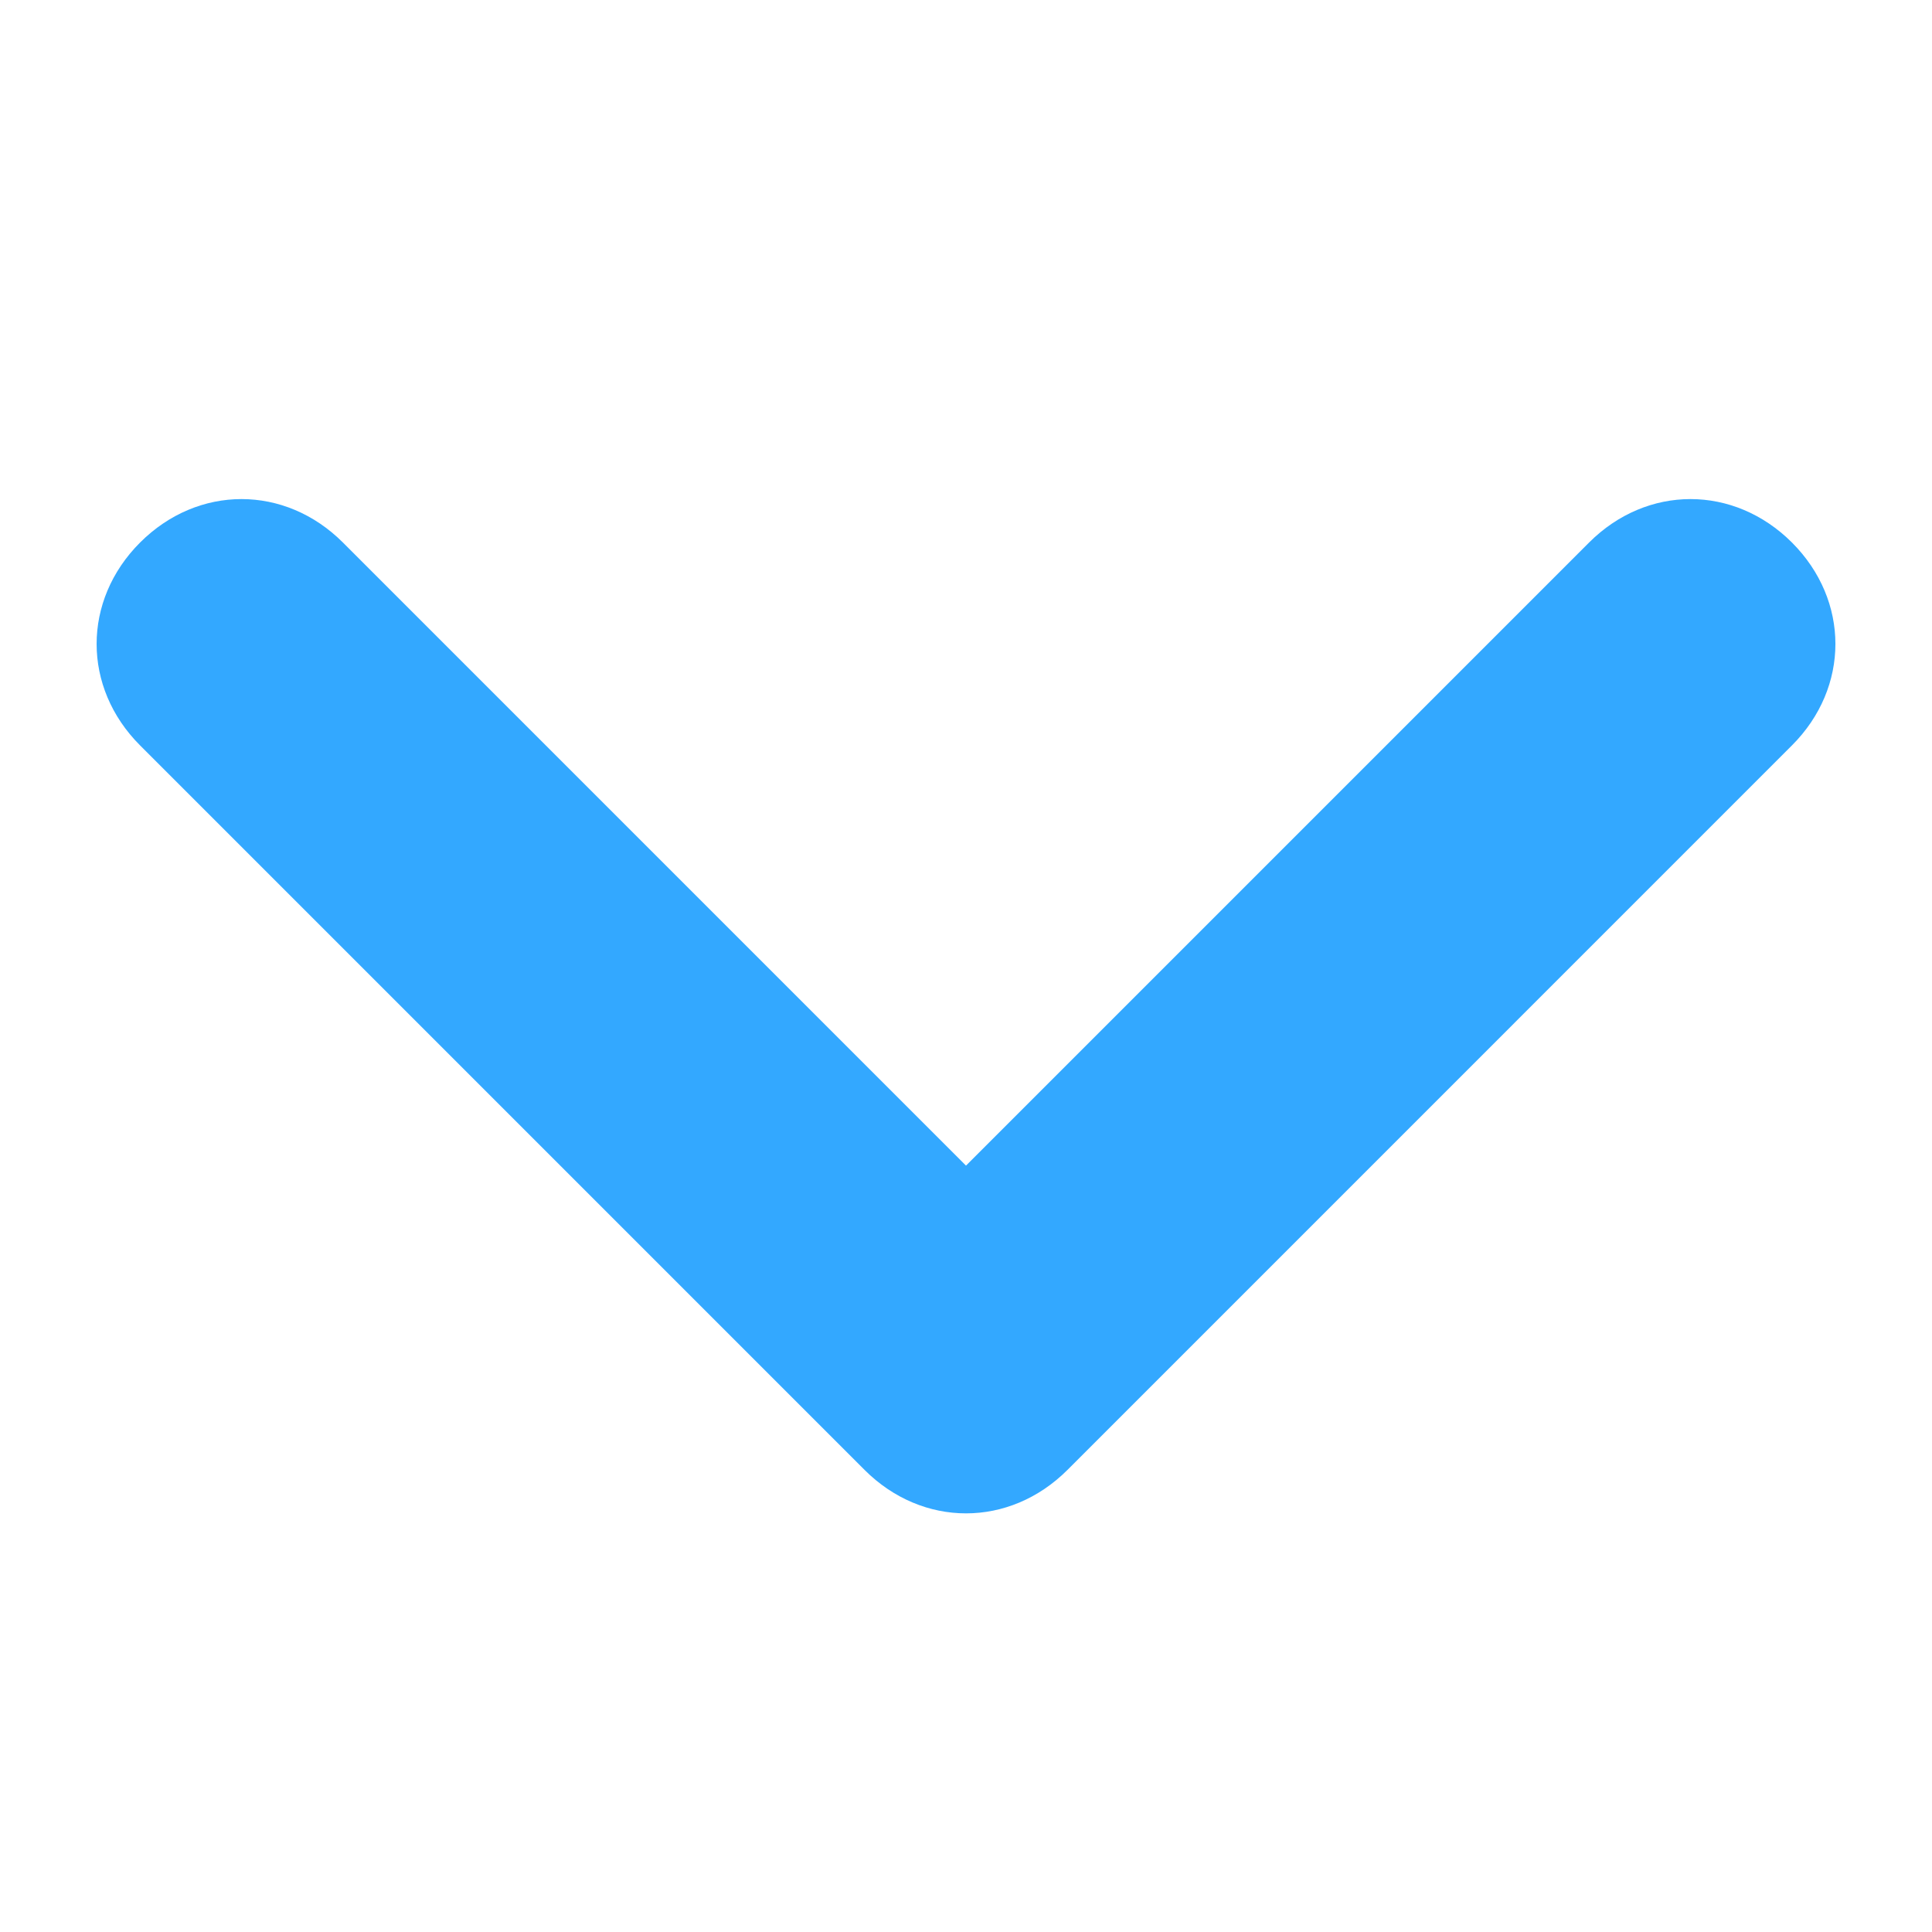
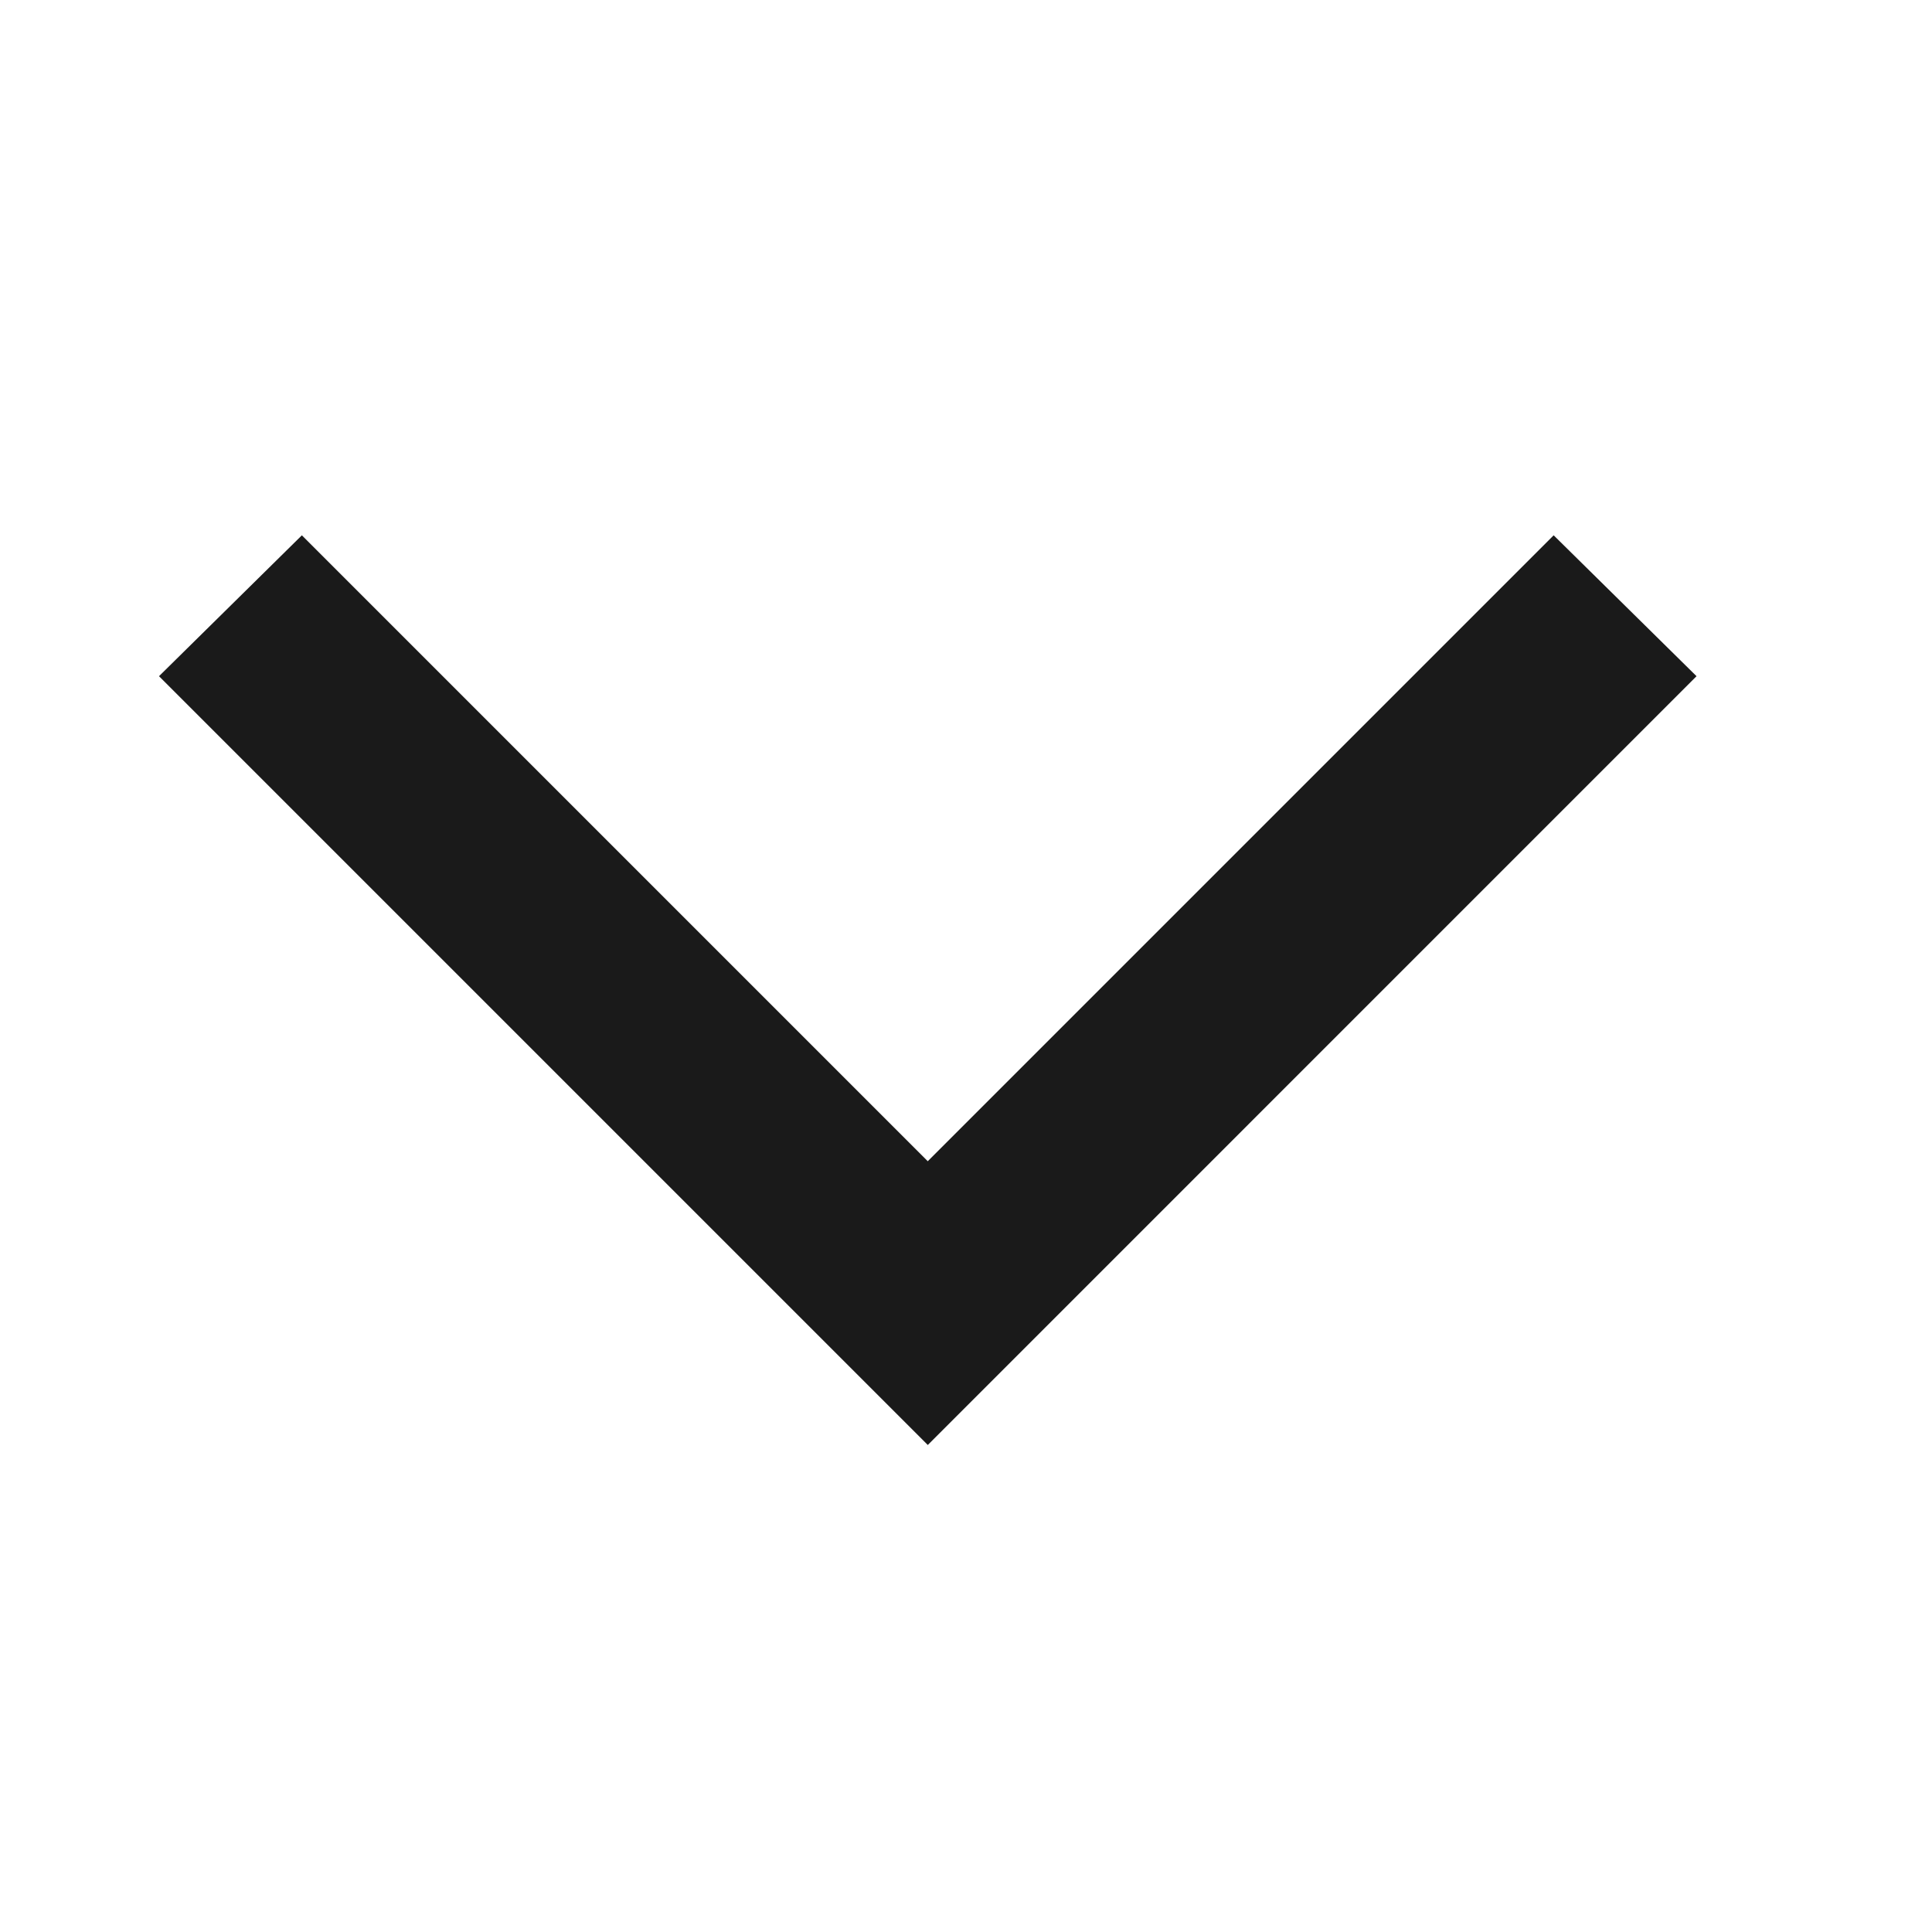
<svg xmlns="http://www.w3.org/2000/svg" version="1.1" id="图层_1" x="0px" y="0px" width="64px" height="64px" viewBox="0 0 64 64" enable-background="new 0 0 64 64" xml:space="preserve">
-   <path fill="#33A8FF" d="M32,38.613l20.64-20.641c1.92-1.919,4.799-1.919,6.721,0c1.919,1.92,1.919,4.801,0,6.72l-24,24.001  c-1.921,1.919-4.8,1.919-6.721,0l-24-24.001c-1.919-1.919-1.919-4.8,0-6.72c1.92-1.919,4.8-1.919,6.72,0L32,38.613z" />
+   <path fill="#020202" fill-opacity="0.9" d="M51.467,17.733L30.733,38.467L10,17.733L5.267,22.4l25.467,25.467L56.2,22.4  L51.467,17.733z" />
</svg>
